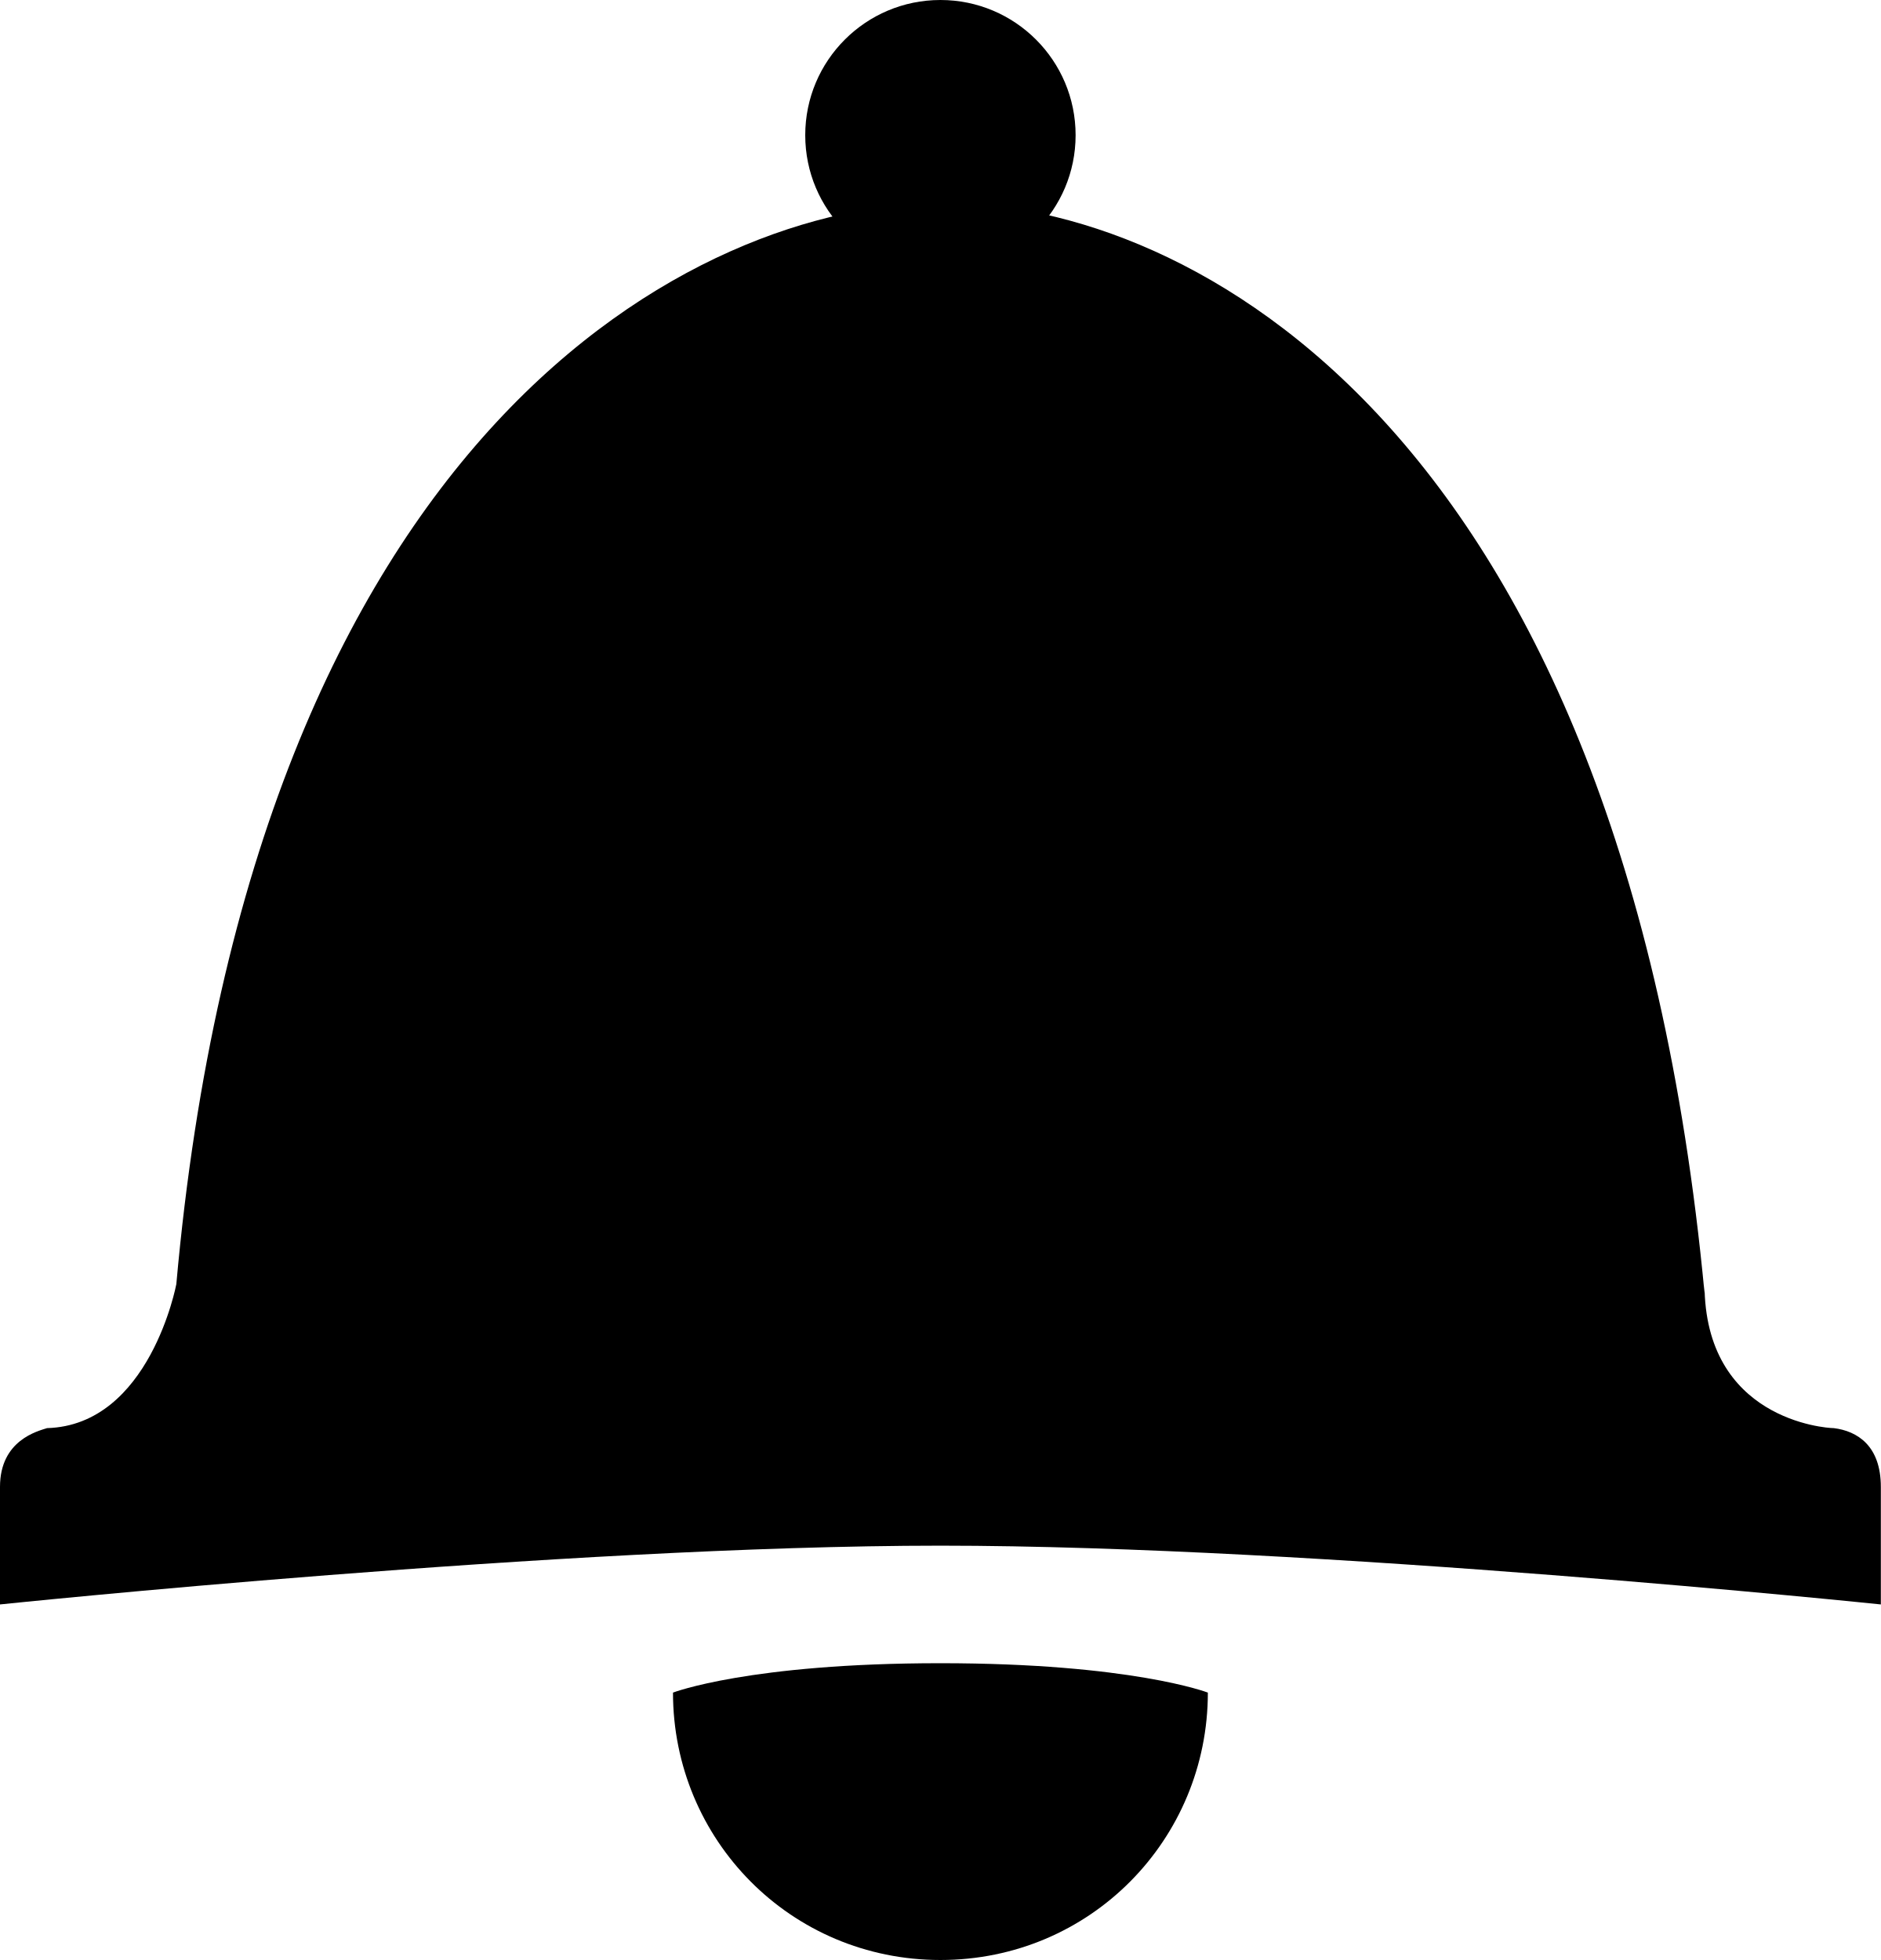
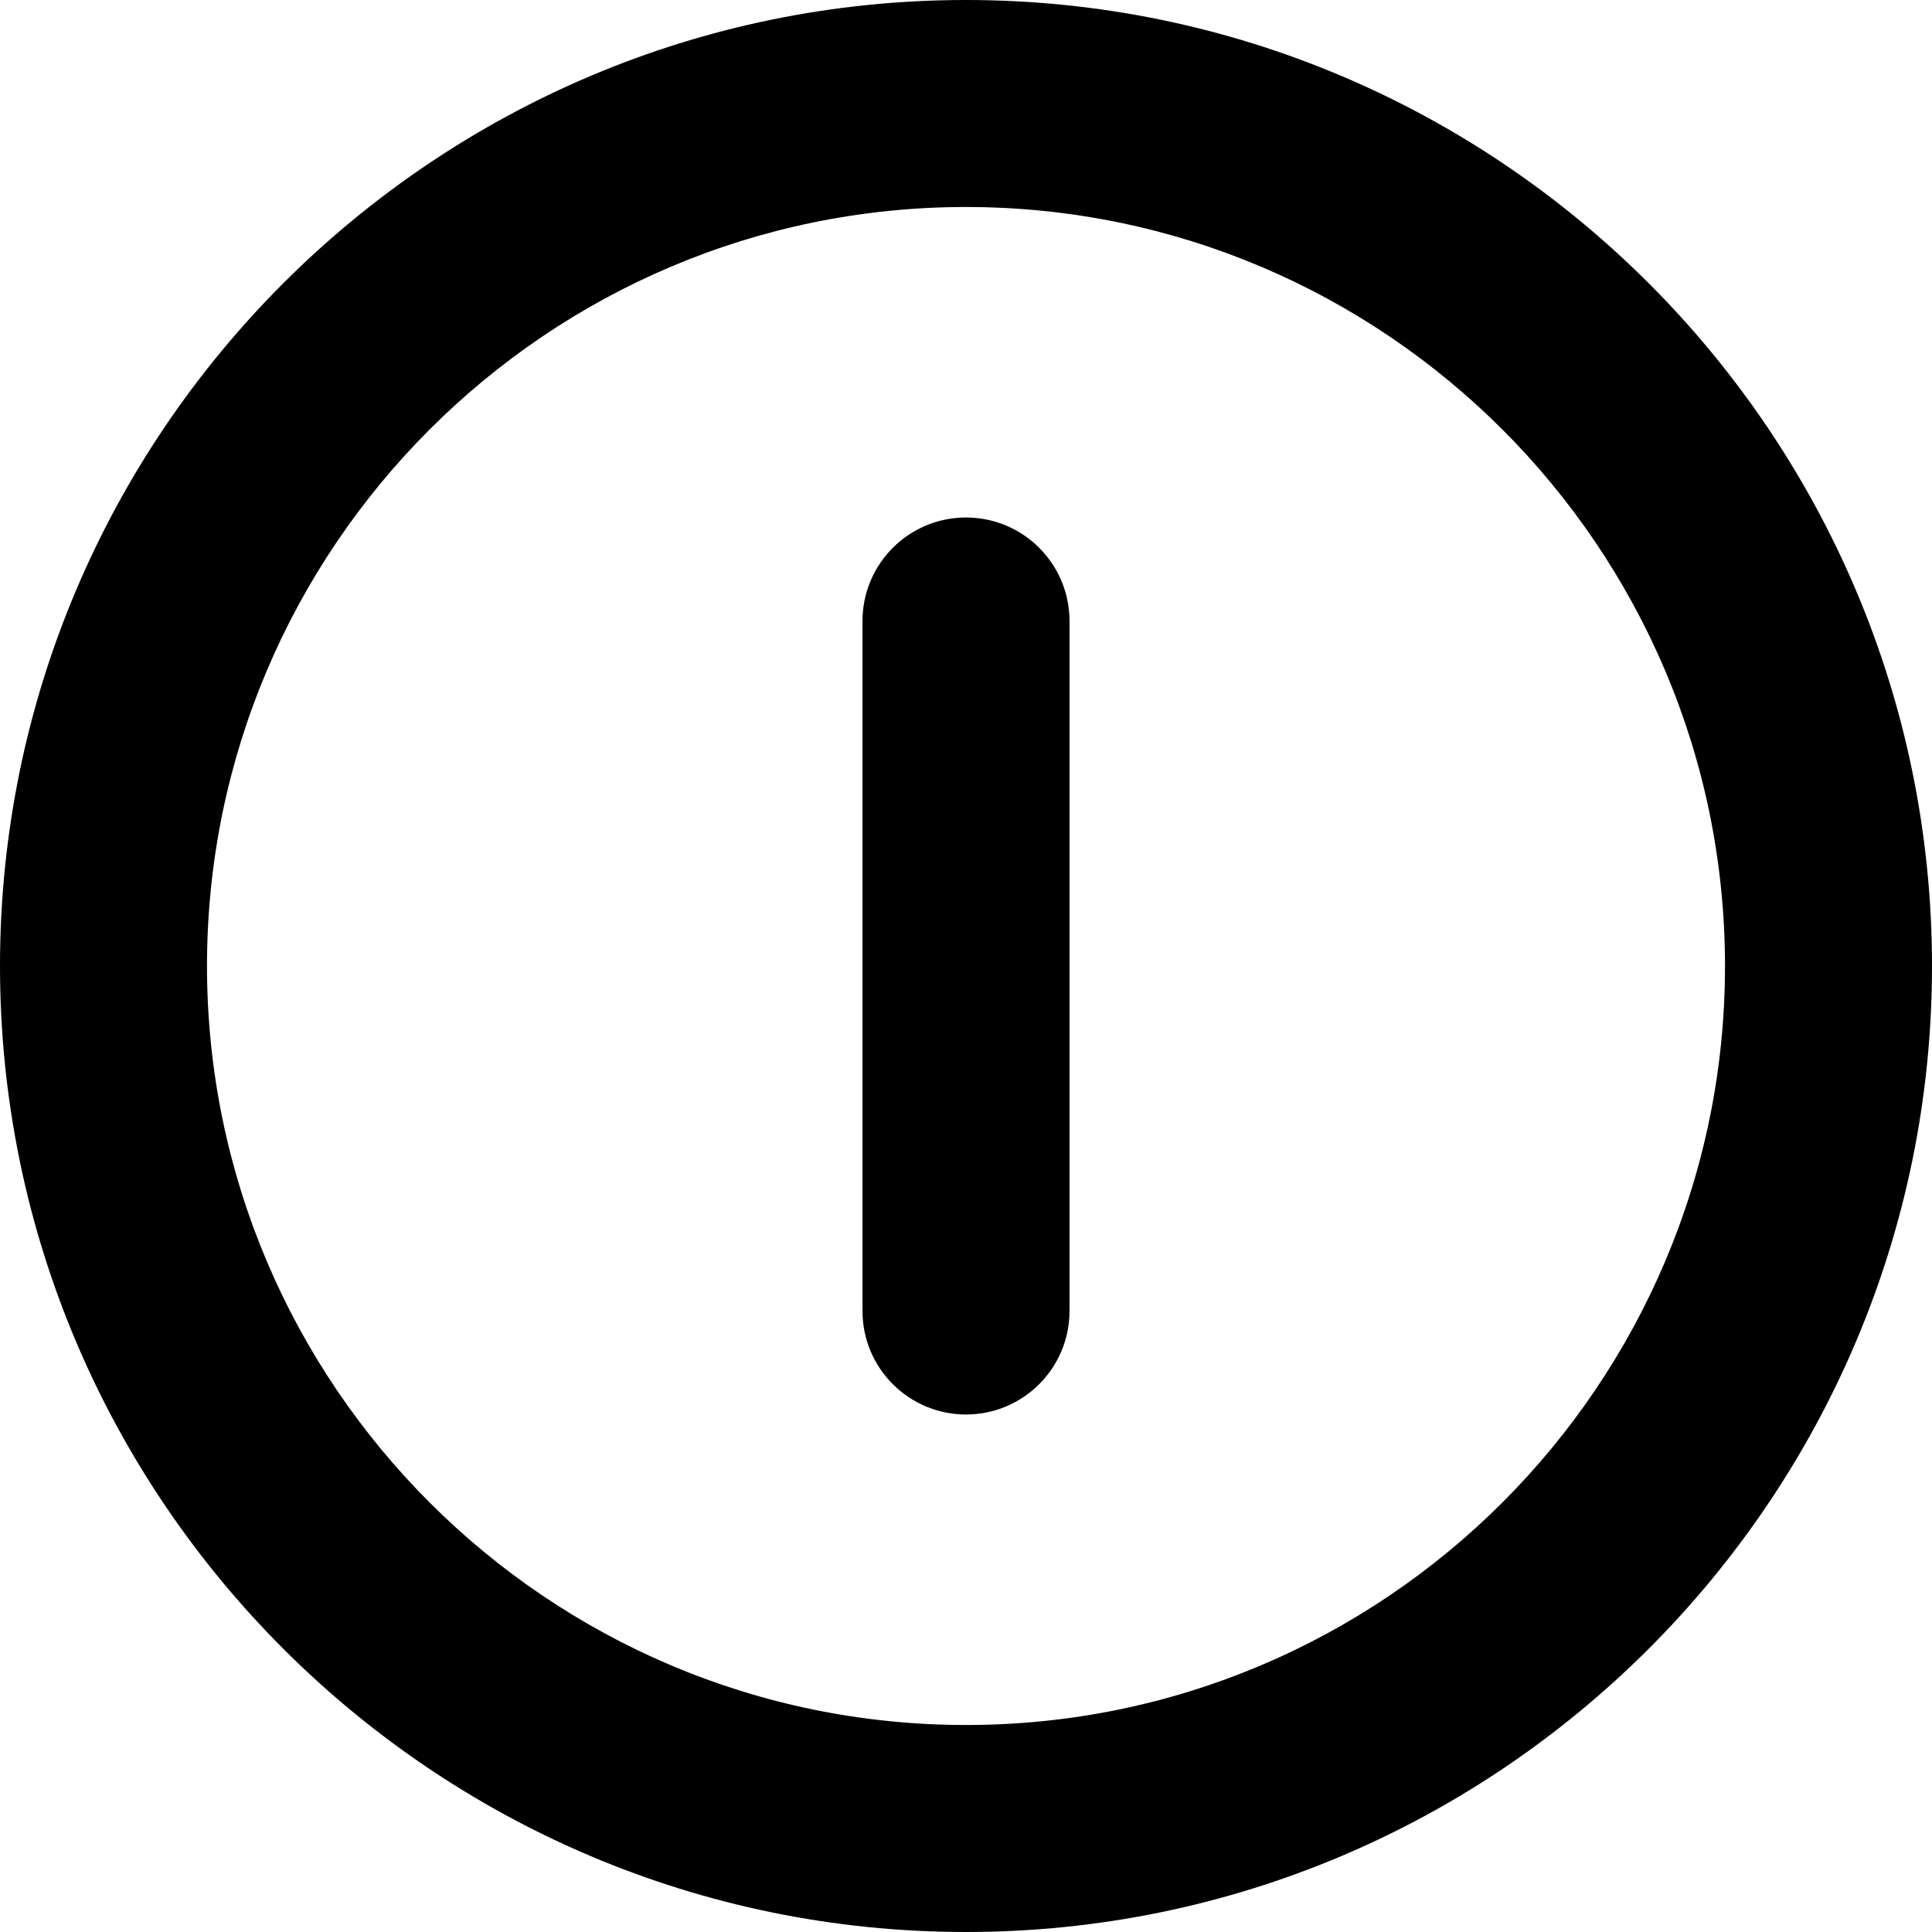
- <svg xmlns="http://www.w3.org/2000/svg" version="1.1" id="Layer_1" x="0px" y="0px" viewBox="-236 364.4 64 66.7" style="enable-background:new -236 364.4 64 66.7;" xml:space="preserve">
+ <svg xmlns="http://www.w3.org/2000/svg" version="1.1" id="Layer_1" x="0px" y="0px" viewBox="0 0 280 280" style="enable-background:new 0 0 280 280;" xml:space="preserve">
+   <g id="XMLID_10_">
+     <path id="XMLID_11_" d="M140,0C62.804,0,0,62.804,0,140s62.804,140,140,140s140-62.804,140-140S217.196,0,140,0z M140,250   c-60.654,0-110-49.346-110-110S79.346,30,140,30s110,49.346,110,110S200.654,250,140,250z" />
+     <path id="XMLID_14_" d="M140,75c-8.284,0-15,6.716-15,15v100c0,8.284,6.716,15,15,15c8.284,0,15-6.716,15-15V90   C155,81.716,148.284,75,140,75z" />
+   </g>
  <g>
-     <path d="M-173.6,413c-0.3,0-4.4-0.3-4.4-4.9v0.3c-2.8-29.6-17.6-37.1-25.9-37.1c-8.4,0-23.5,7.7-26.1,36.8l0,0c0,0-0.9,4.8-4.4,4.9   c-0.3,0.1-1.6,0.4-1.6,2c0,1.2,0,4,0,4s19.2-2,32-2s32,2,32,2s0-2.6,0-4S-172.8,413.1-173.6,413z" />
-     <circle cx="-204" cy="369" r="4.6" />
-   </g>
-   <path d="M-204,431.1c5.1,0,9.1-4.1,9.1-9.1c0,0-2.6-1-9.1-1s-9.1,1-9.1,1C-213.1,427-209.1,431.1-204,431.1z" />
+ </g>
+   <g>
+ </g>
+   <g>
+ </g>
+   <g>
+ </g>
+   <g>
+ </g>
+   <g>
+ </g>
+   <g>
+ </g>
+   <g>
+ </g>
+   <g>
+ </g>
+   <g>
+ </g>
+   <g>
+ </g>
+   <g>
+ </g>
+   <g>
+ </g>
+   <g>
+ </g>
+   <g>
+ </g>
</svg>
